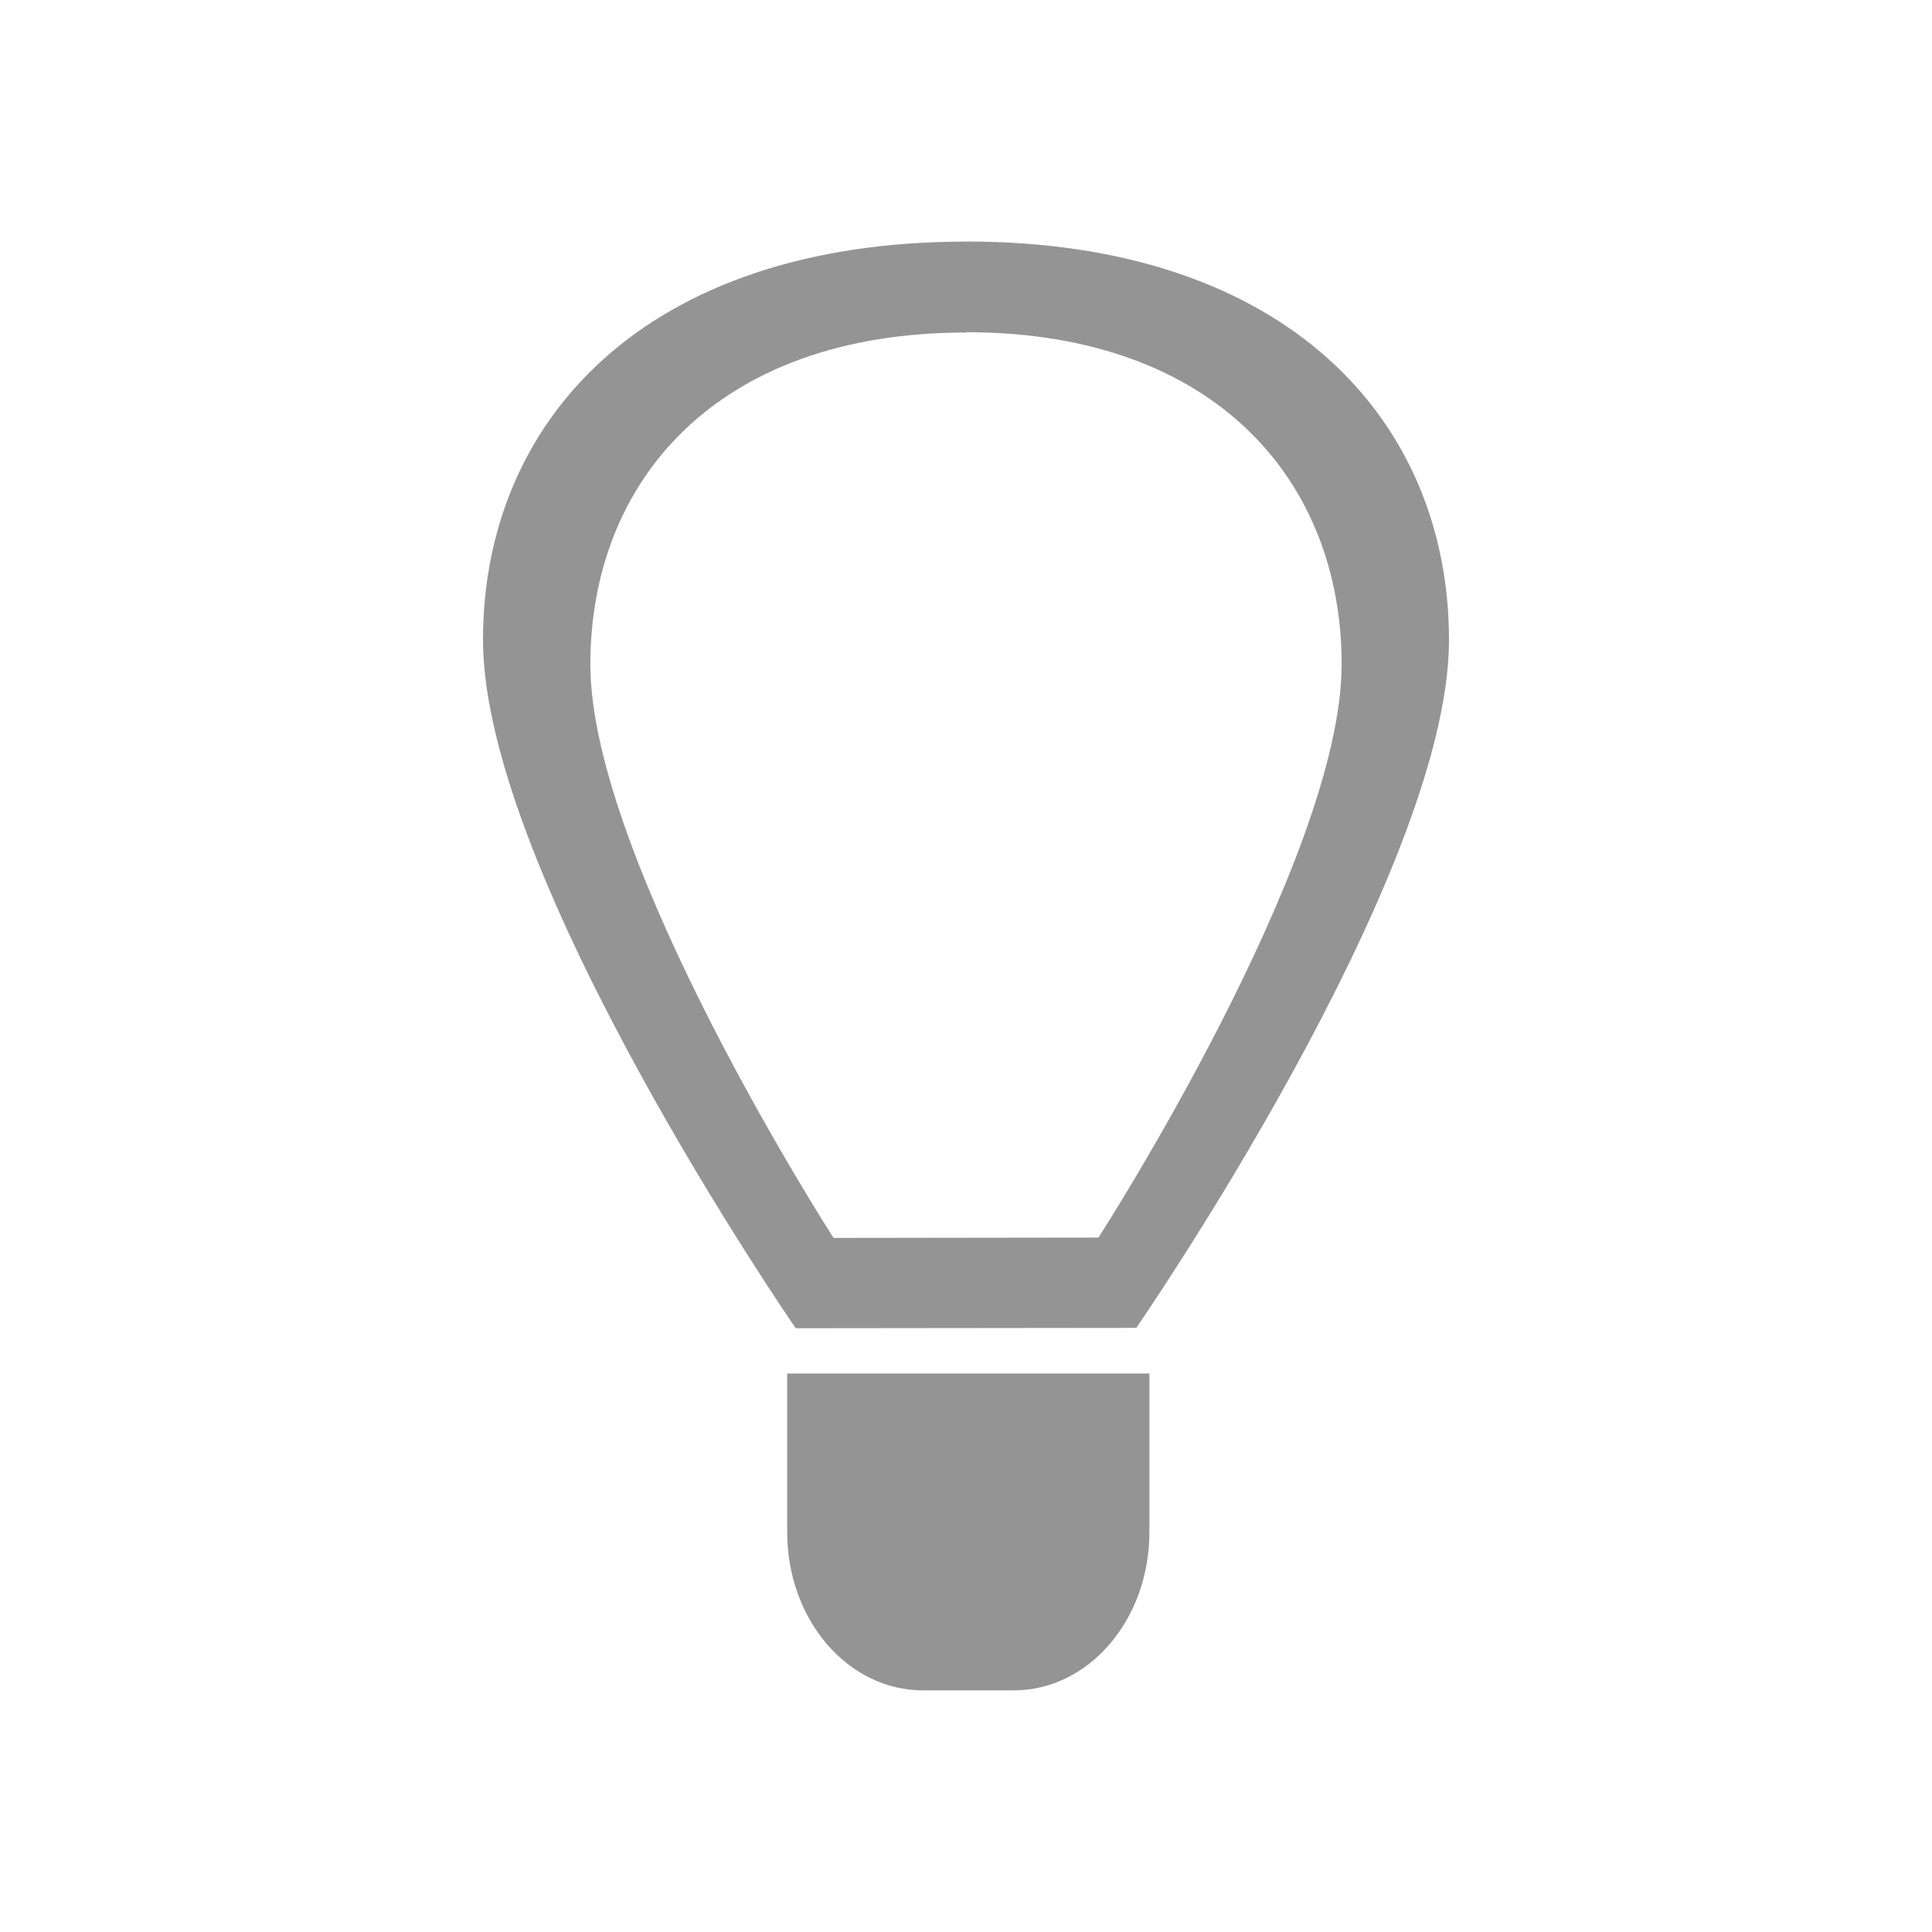
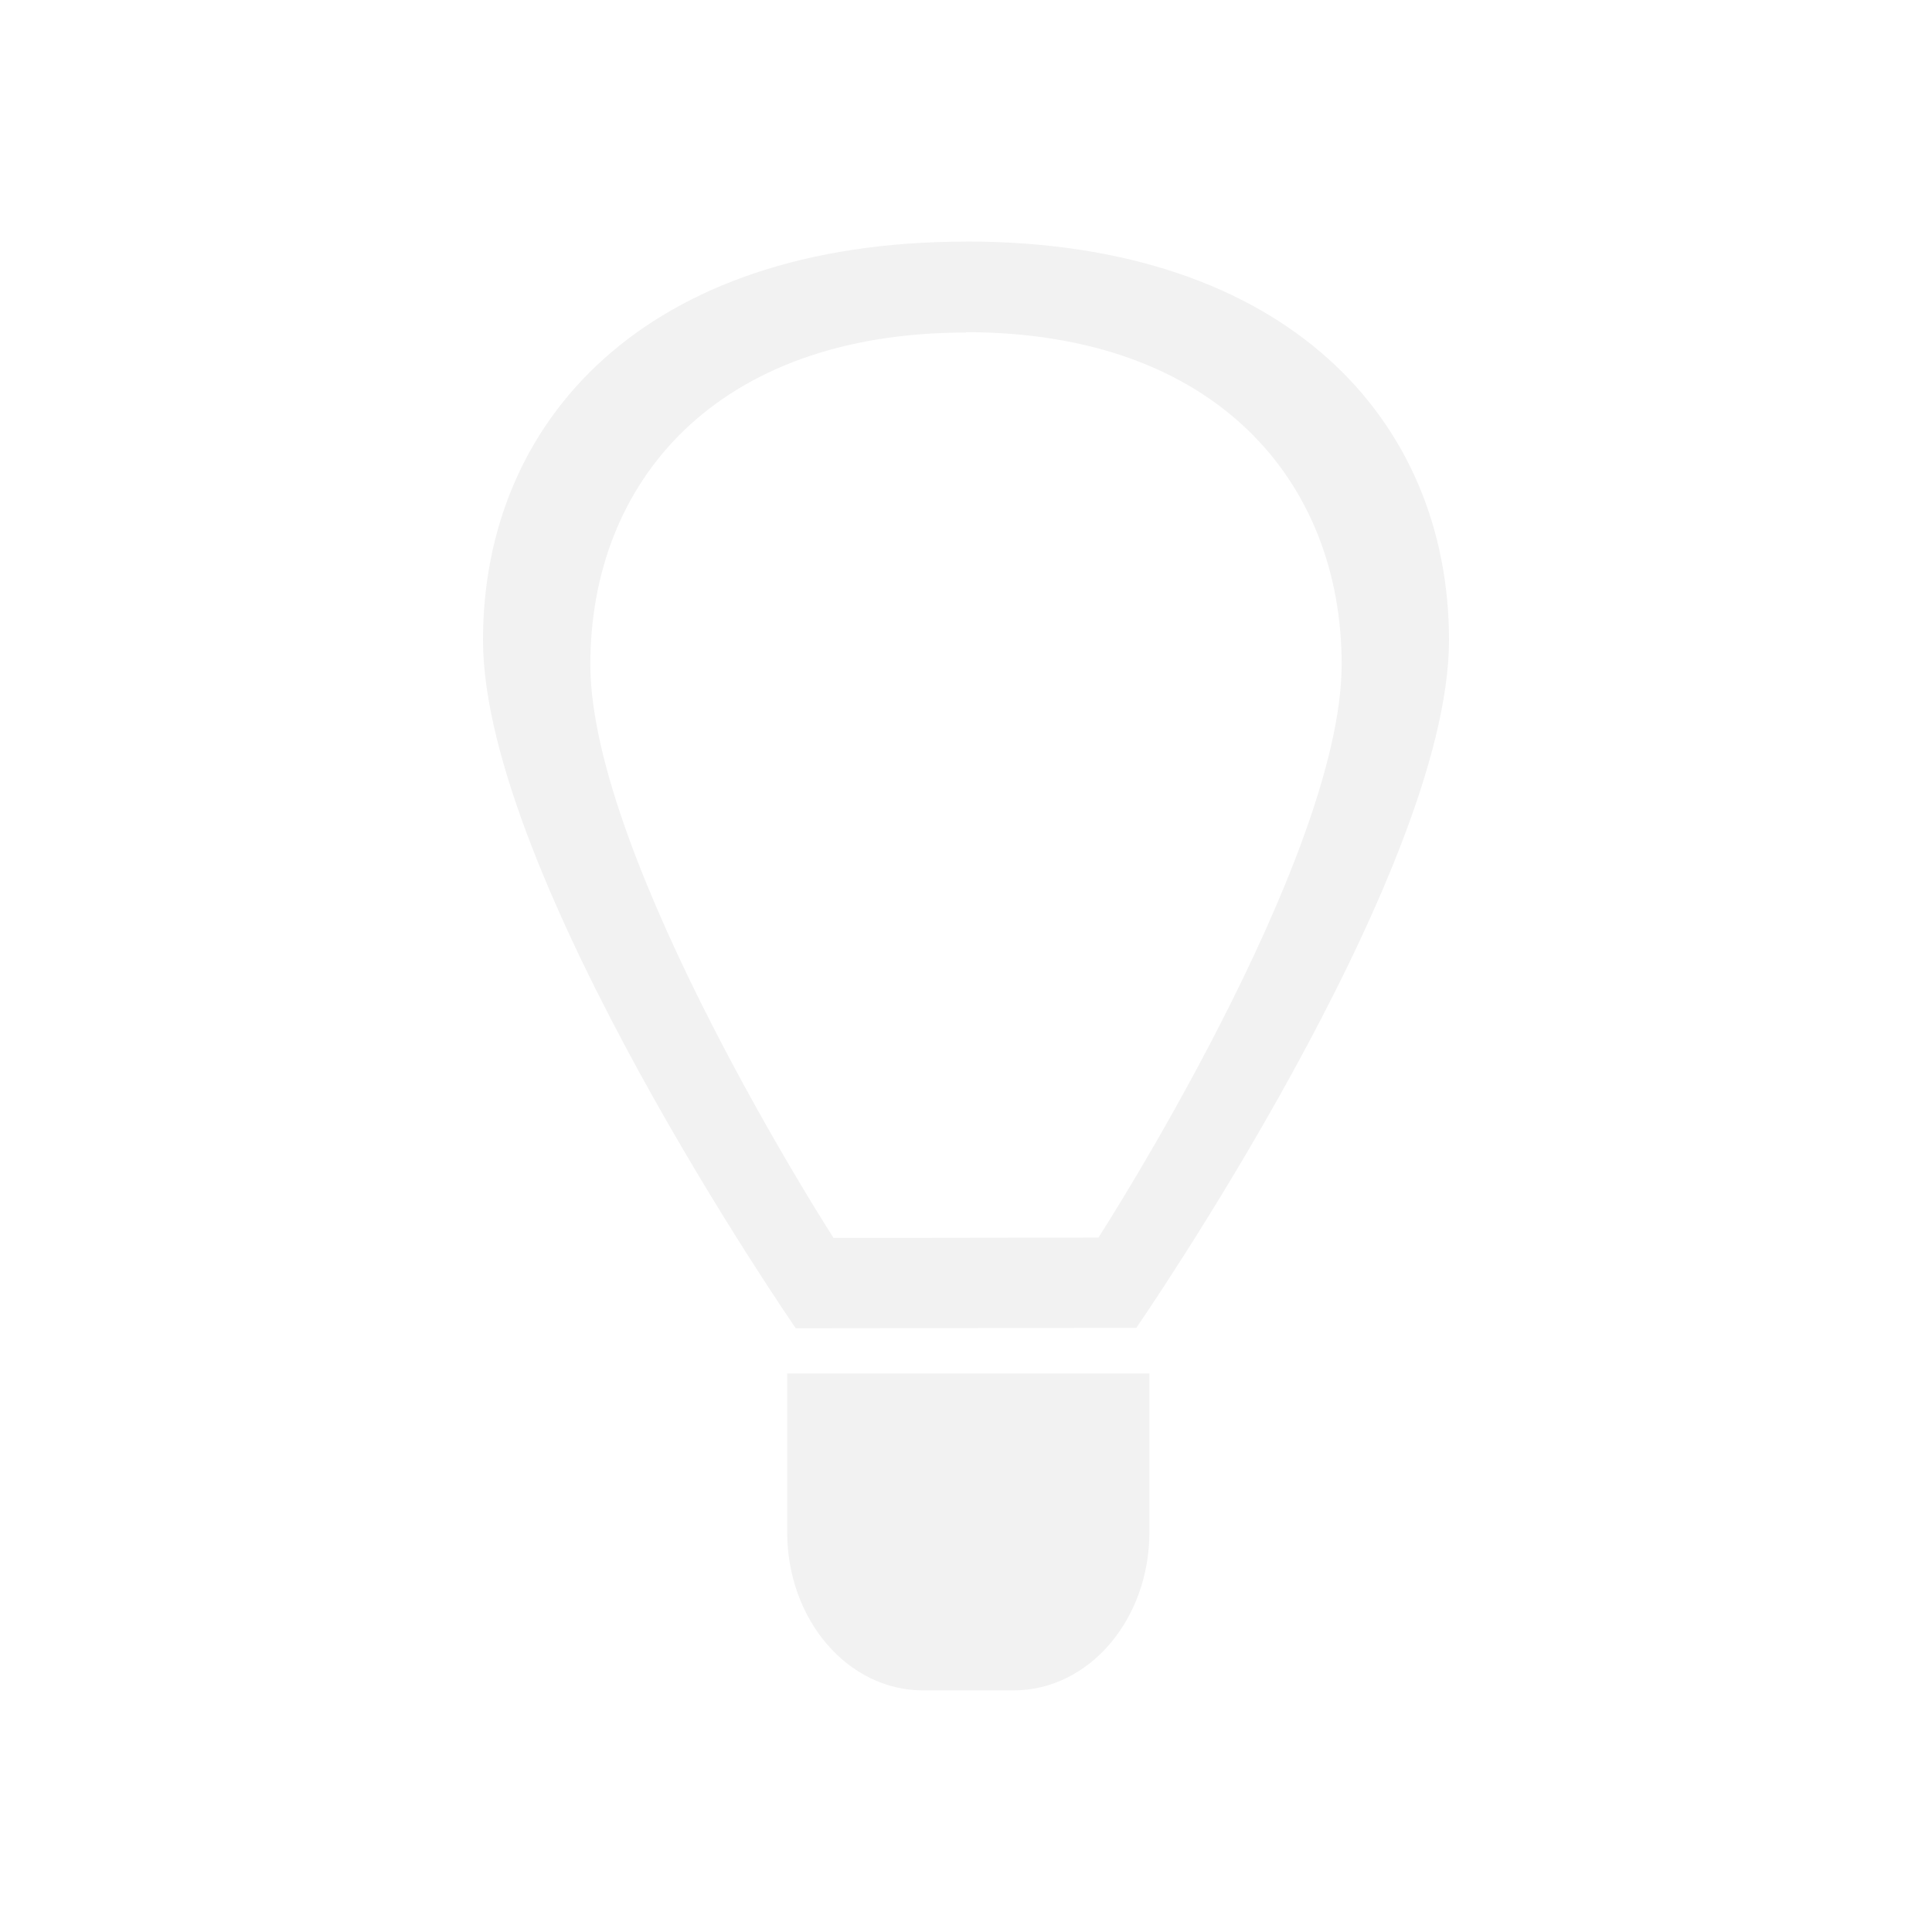
<svg xmlns="http://www.w3.org/2000/svg" viewBox="0 0 16 16" version="1.1" id="svg6" width="16" height="16">
  <defs id="defs3051">
    <style type="text/css" id="current-color-scheme">
      .ColorScheme-Text {
        color:#4d4d4d;
      }
      </style>
  </defs>
-   <path style="fill:currentColor;fill-opacity:0.6;stroke:none;stroke-width:0.816" d="M 8,2 V 2.001 C 5.334,2.001 4,3.491 4,5.3 4,7.25 6.59,11 6.59,11 L 9.41,10.997 C 9.41,10.997 12,7.25 12,5.3 12,3.491 10.667,2 8,2 Z m 0,0.751 c 2.074,0 3.111,1.242 3.111,2.75 0,1.625 -2.014,4.748 -2.014,4.748 l -2.194,0.003 c 0,0 -2.014,-3.126 -2.014,-4.75 0,-1.508 1.037,-2.748 3.111,-2.748 z" class="ColorScheme-Text" id="path4" />
-   <path style="fill:currentColor;fill-opacity:0.6;stroke:none;stroke-width:0.81" d="m 6.519,11.375 v 1.312 c 0,0.727 0.502,1.312 1.125,1.312 H 8.394 c 0.623,0 1.125,-0.585 1.125,-1.312 V 11.375 H 8.394 7.644 Z" class="ColorScheme-Text" id="path4-3" />
+   <path style="fill:#f2f2f2;fill-opacity:1;stroke:none;stroke-width:0.816" d="M 8,2 V 2.001 C 5.334,2.001 4,3.491 4,5.3 4,7.25 6.59,11 6.59,11 L 9.41,10.997 C 9.41,10.997 12,7.25 12,5.3 12,3.491 10.667,2 8,2 Z m 0,0.751 c 2.074,0 3.111,1.242 3.111,2.75 0,1.625 -2.014,4.748 -2.014,4.748 l -2.194,0.003 c 0,0 -2.014,-3.126 -2.014,-4.75 0,-1.508 1.037,-2.748 3.111,-2.748 z" class="ColorScheme-Text" id="path4" />
+   <path style="fill:#f2f2f2;fill-opacity:1;stroke:none;stroke-width:0.81" d="m 6.519,11.375 v 1.312 c 0,0.727 0.502,1.312 1.125,1.312 H 8.394 c 0.623,0 1.125,-0.585 1.125,-1.312 V 11.375 H 8.394 7.644 Z" class="ColorScheme-Text" id="path4-3" />
</svg>
